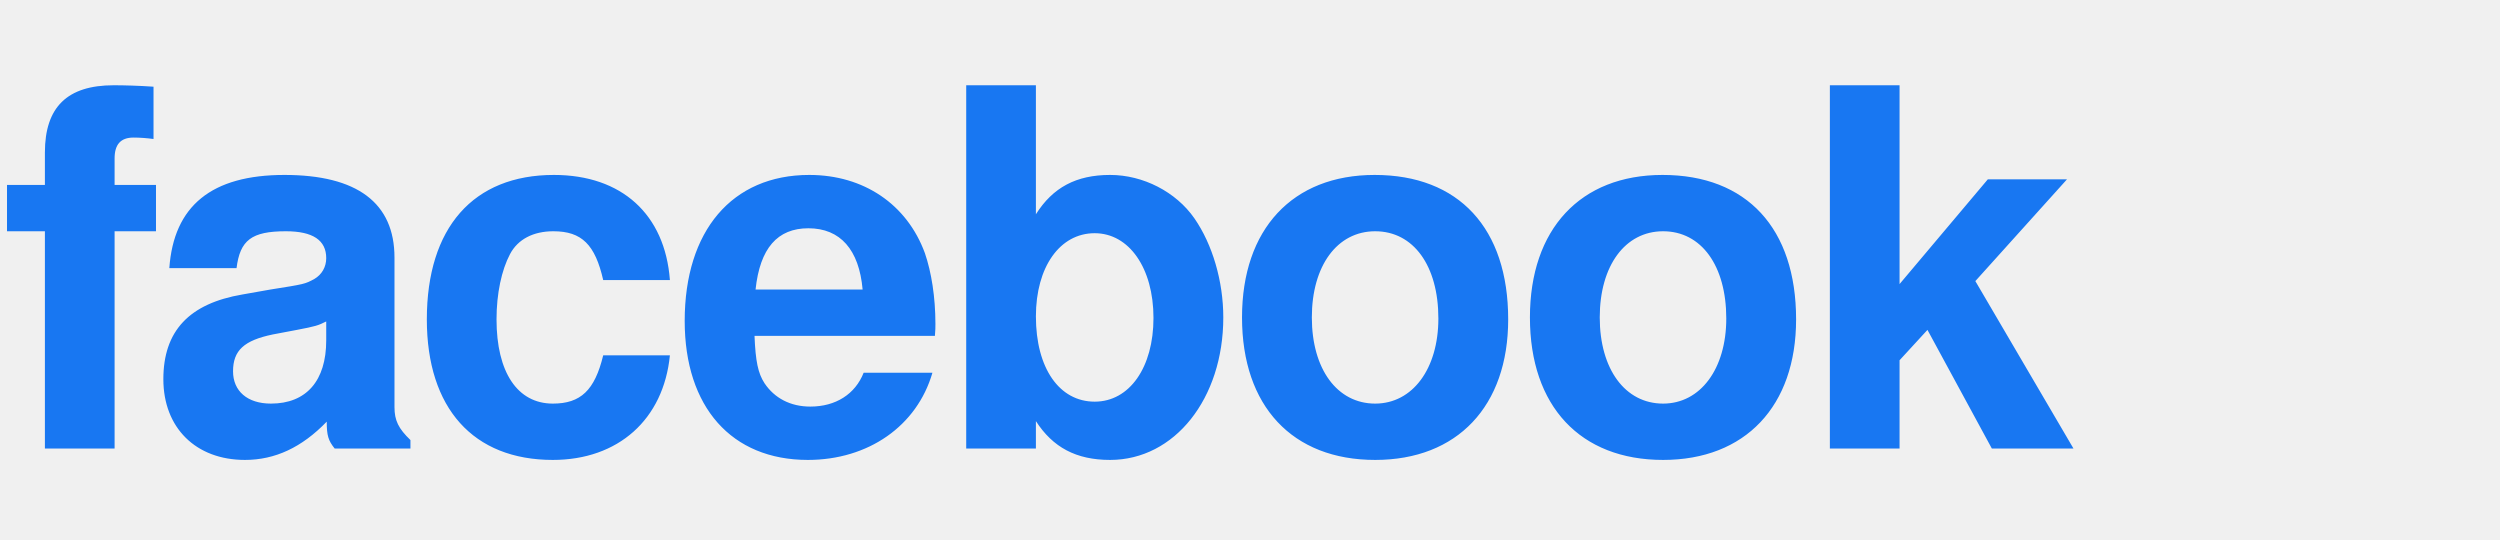
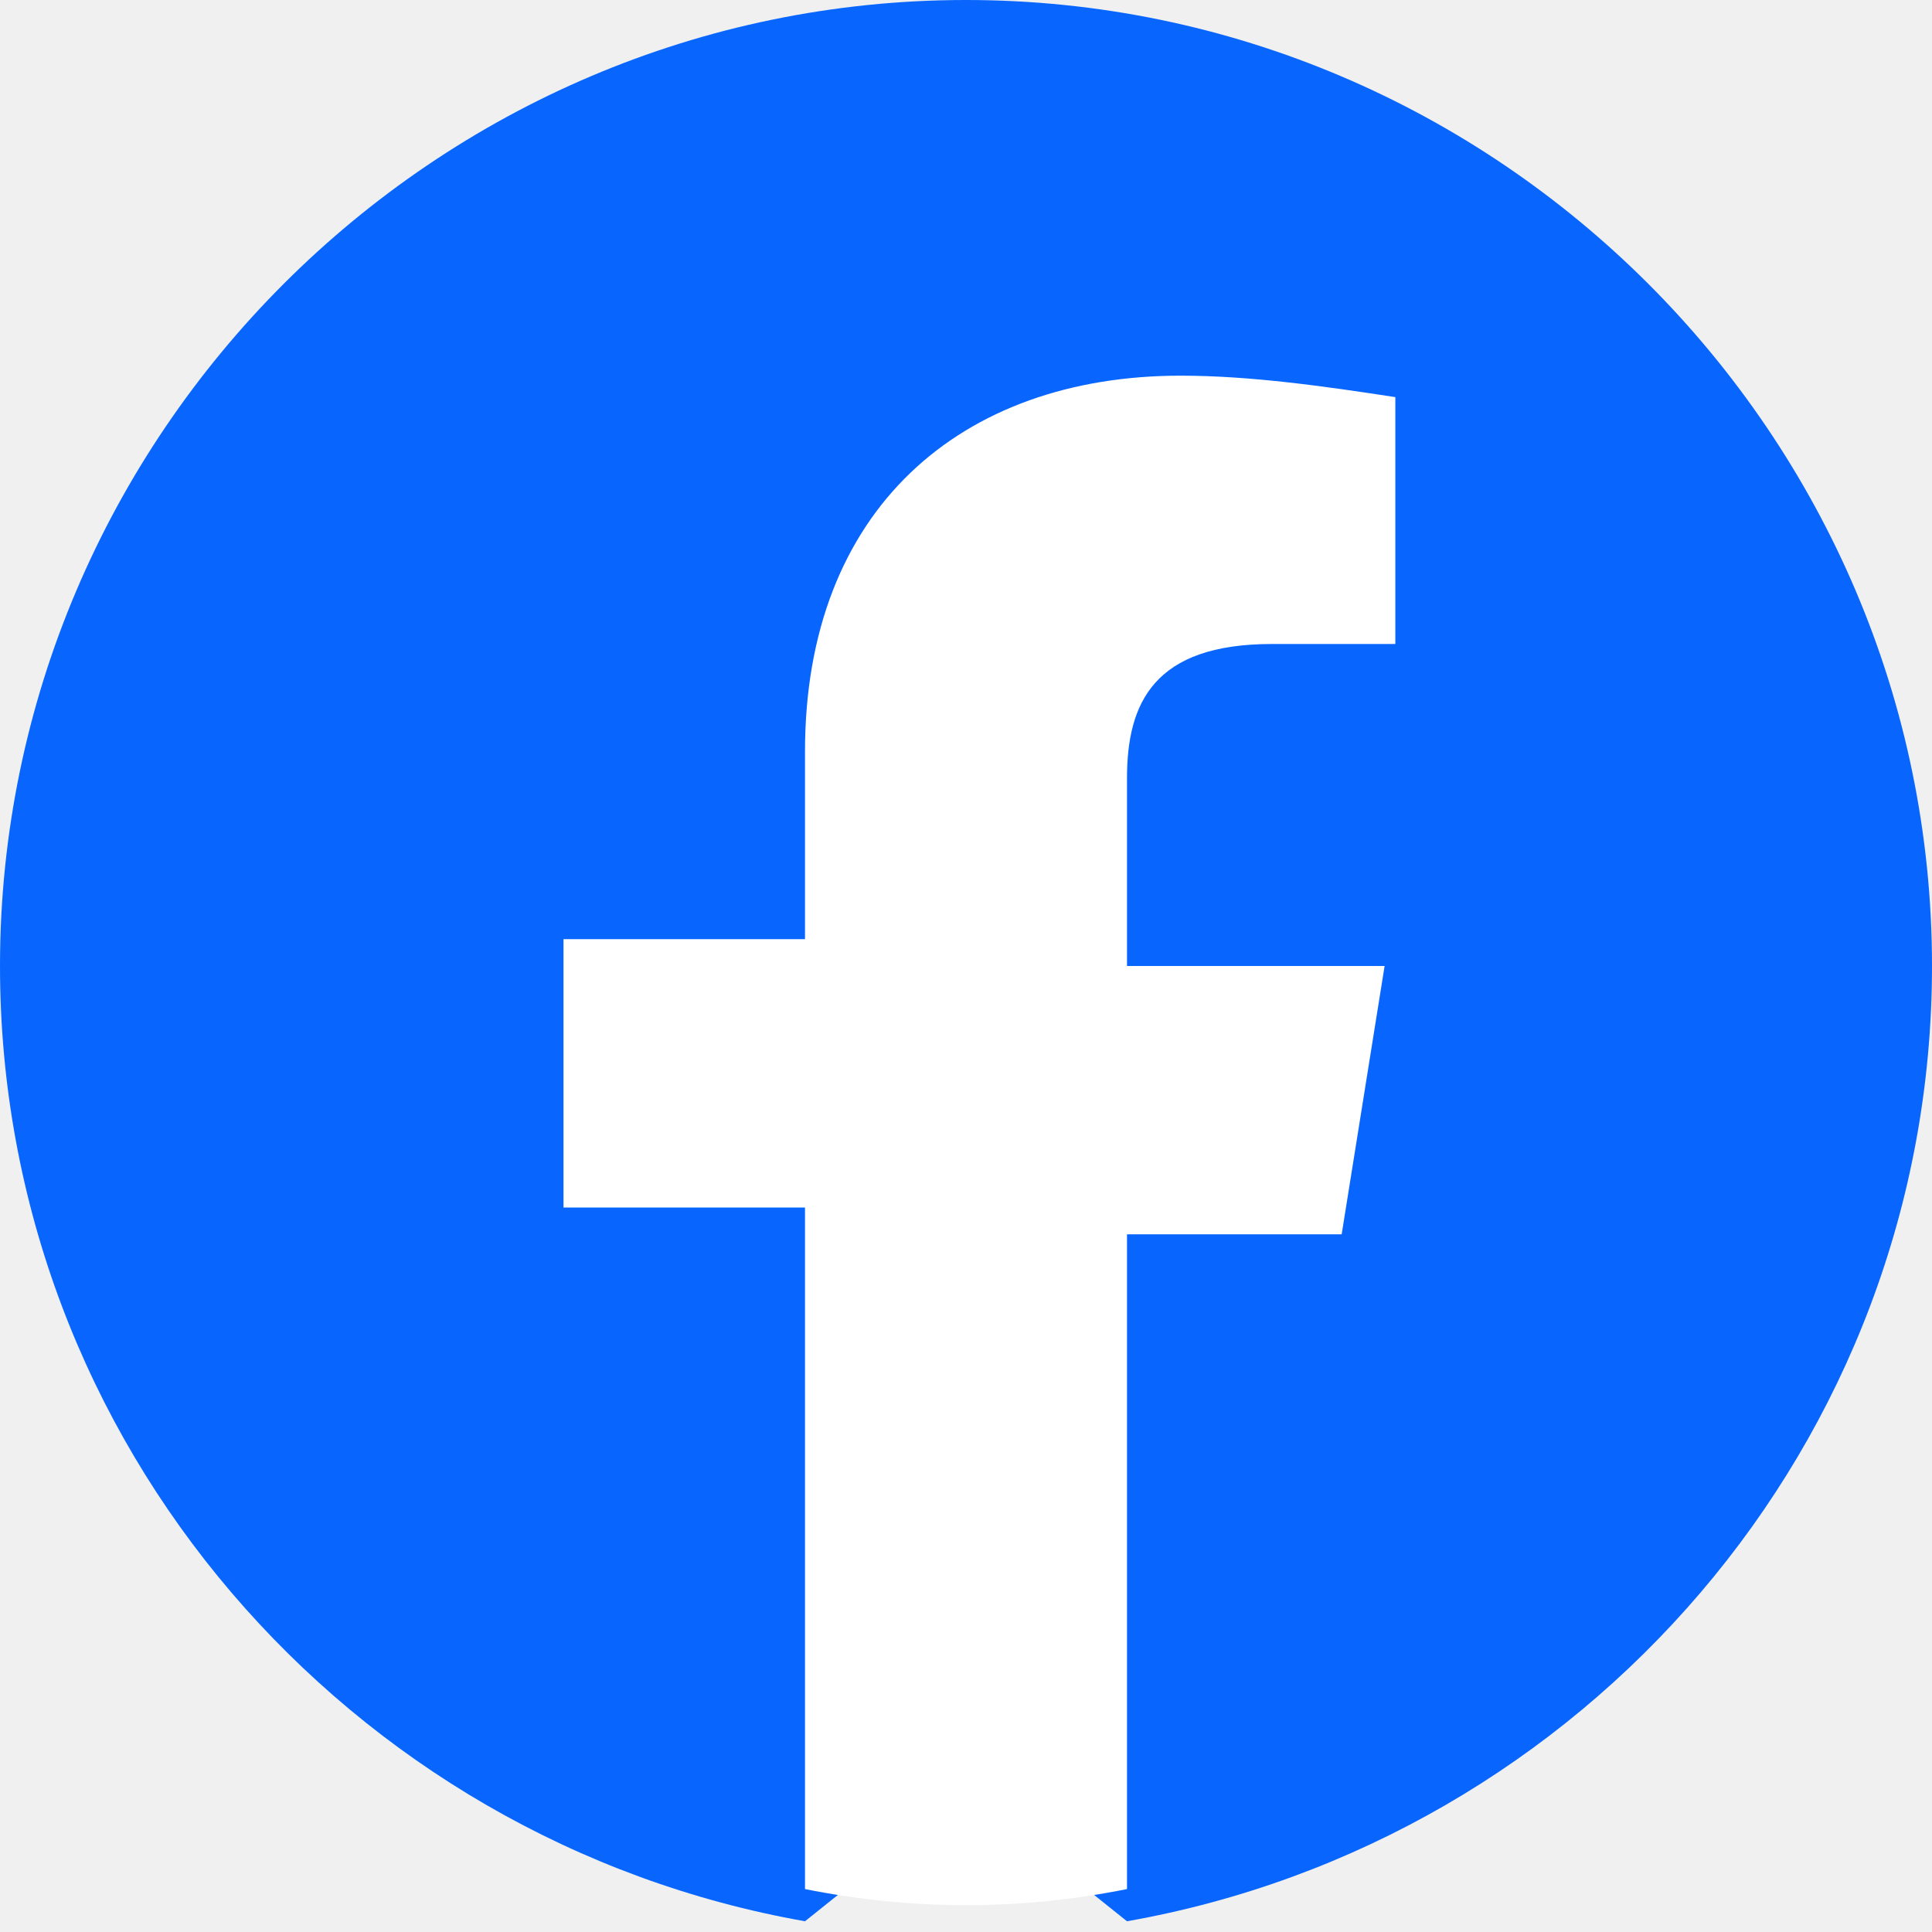
- <svg xmlns="http://www.w3.org/2000/svg" viewBox="0 0 301 65">
-   <text x="0" y="54" font-family="Helvetica Neue, Helvetica, Arial, sans-serif" font-size="60" font-weight="700" fill="#1877f2" letter-spacing="-2">facebook</text>
+ <svg xmlns="http://www.w3.org/2000/svg" viewBox="0 0 36 36">
+   <path fill="#0866FF" d="M15 35.8C6.5 34.3 0 26.9 0 18 0 8.1 8.1 0 18 0s18 8.1 18 18c0 8.9-6.5 16.3-15 17.8l-1-.8h-4l-1 .8z" />
+   <path fill="#fff" d="M25 23l.8-5H21v-3.5c0-1.4.5-2.5 2.7-2.5H26V7.4c-1.3-.2-2.7-.4-4-.4-4.1 0-7 2.5-7 7v3.5h-4.5v5H15v12.7c1 .2 2 .3 3 .3s2-.1 3-.3V23h4z" />
</svg>
